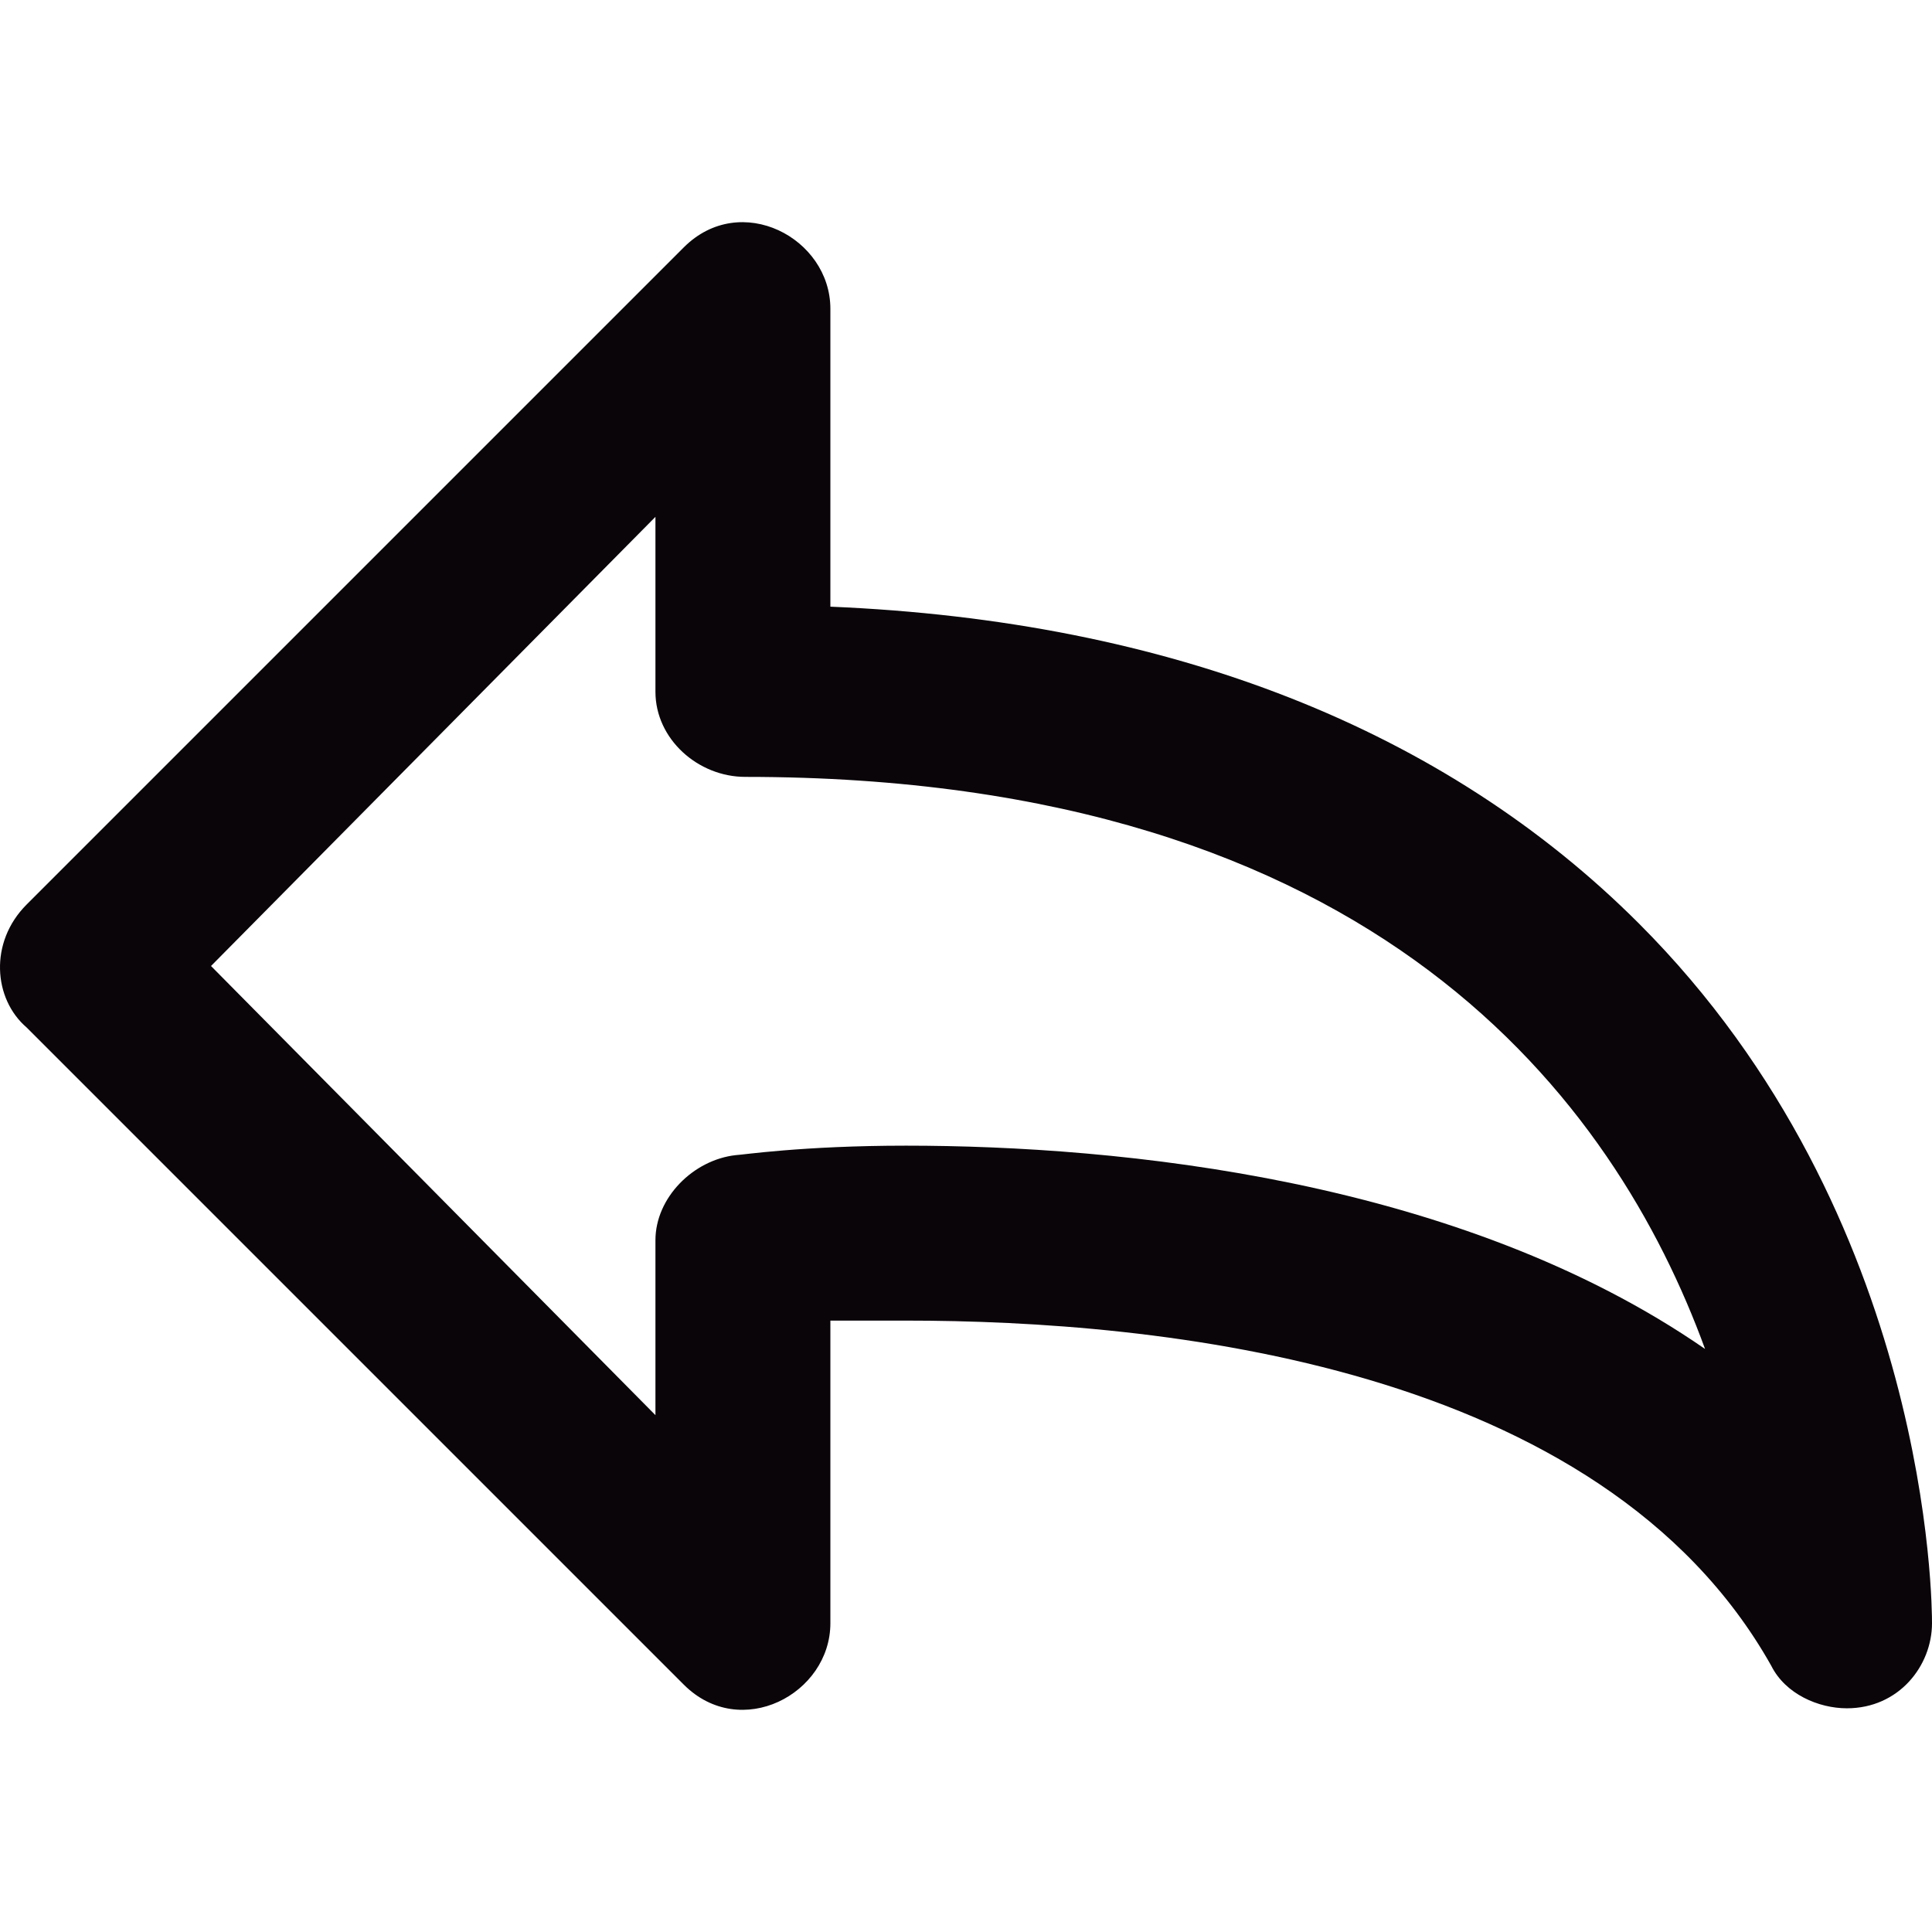
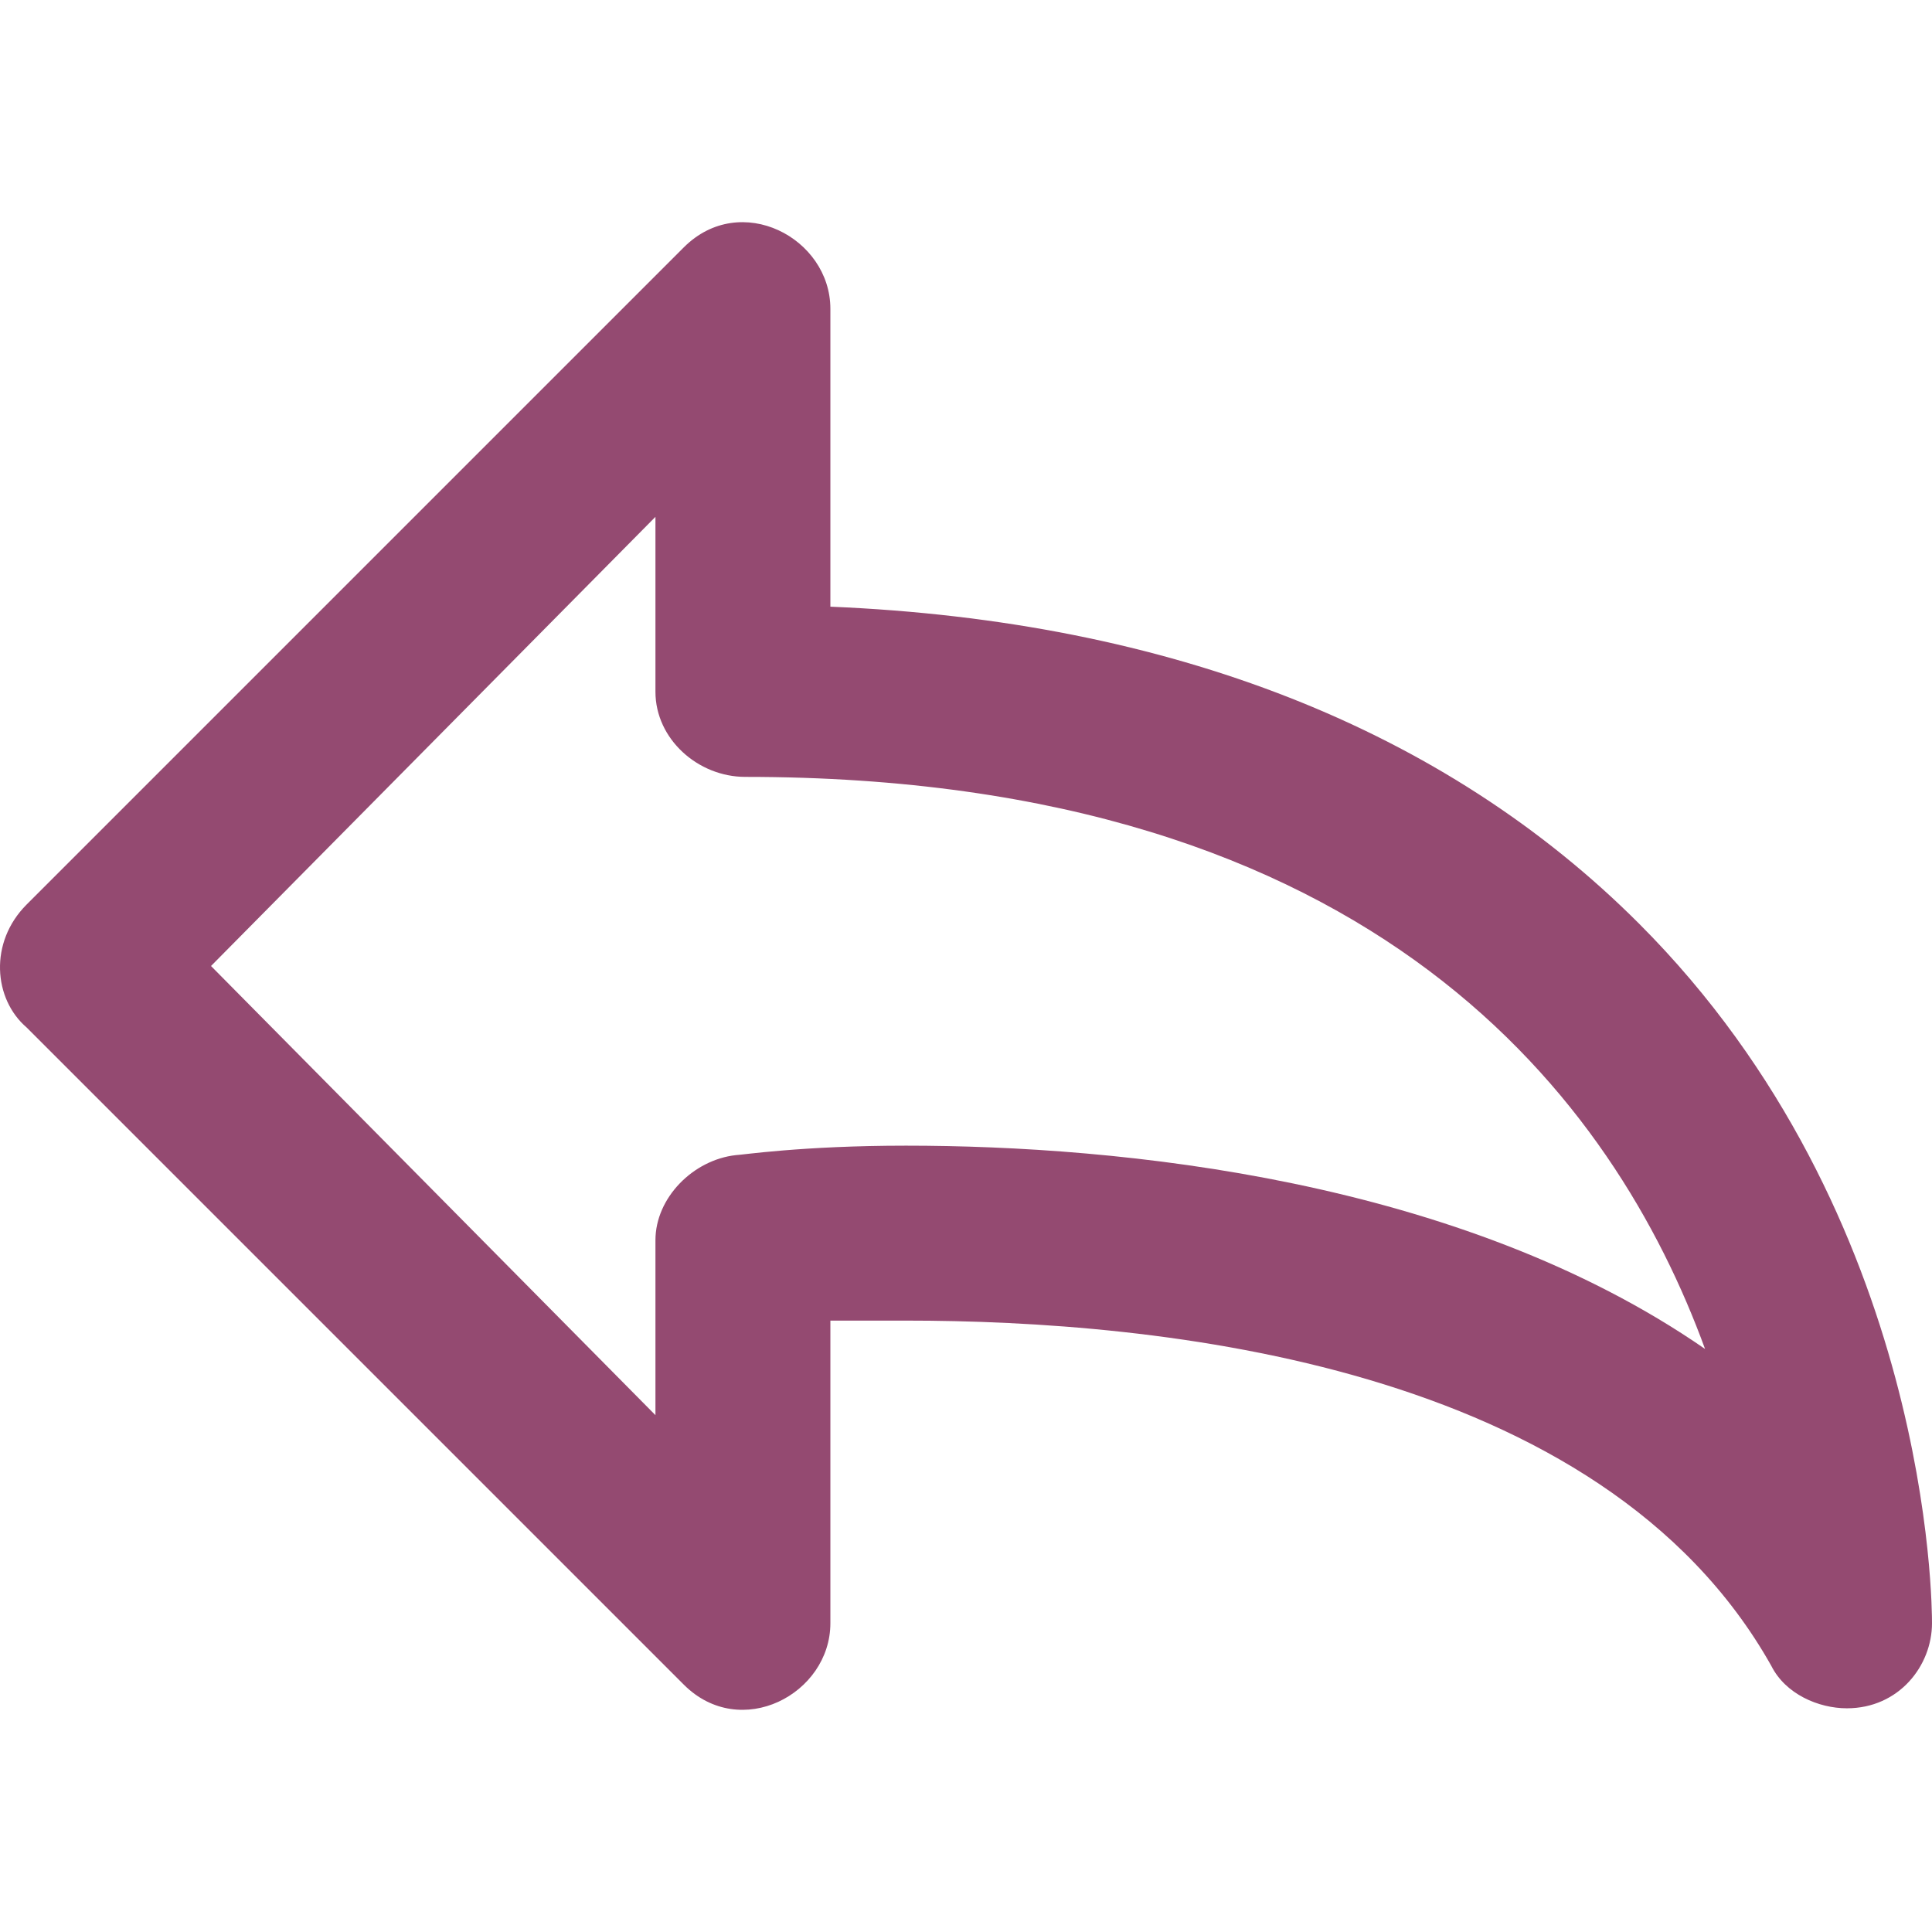
<svg xmlns="http://www.w3.org/2000/svg" viewBox="0 0 408.631 408.631">
-   <path d="M346.631 195.316c-41-41-99-64-171-67v-63c0-15-19-25-31-13l-139 139c-8 8-7 20 0 26l139 139c12 12 31 2 31-13v-64h16c53 0 147 9 183 73 3 6 10 9 16 9 11 0 18-9 18-18 0-3 0-86-62-148zm-155 47c-22 0-35 2-36 2-9 1-17 9-17 18v37l-94-95 94-95v37c0 10 9 18 19 18 134 0 184 69 203 121-52-36-124-43-169-43z" fill="#090509" />
+   <path d="M346.631 195.316c-41-41-99-64-171-67v-63c0-15-19-25-31-13l-139 139c-8 8-7 20 0 26l139 139c12 12 31 2 31-13v-64h16c53 0 147 9 183 73 3 6 10 9 16 9 11 0 18-9 18-18 0-3 0-86-62-148zm-155 47c-22 0-35 2-36 2-9 1-17 9-17 18v37l-94-95 94-95v37c0 10 9 18 19 18 134 0 184 69 203 121-52-36-124-43-169-43z" fill="#944a71" />
</svg>
